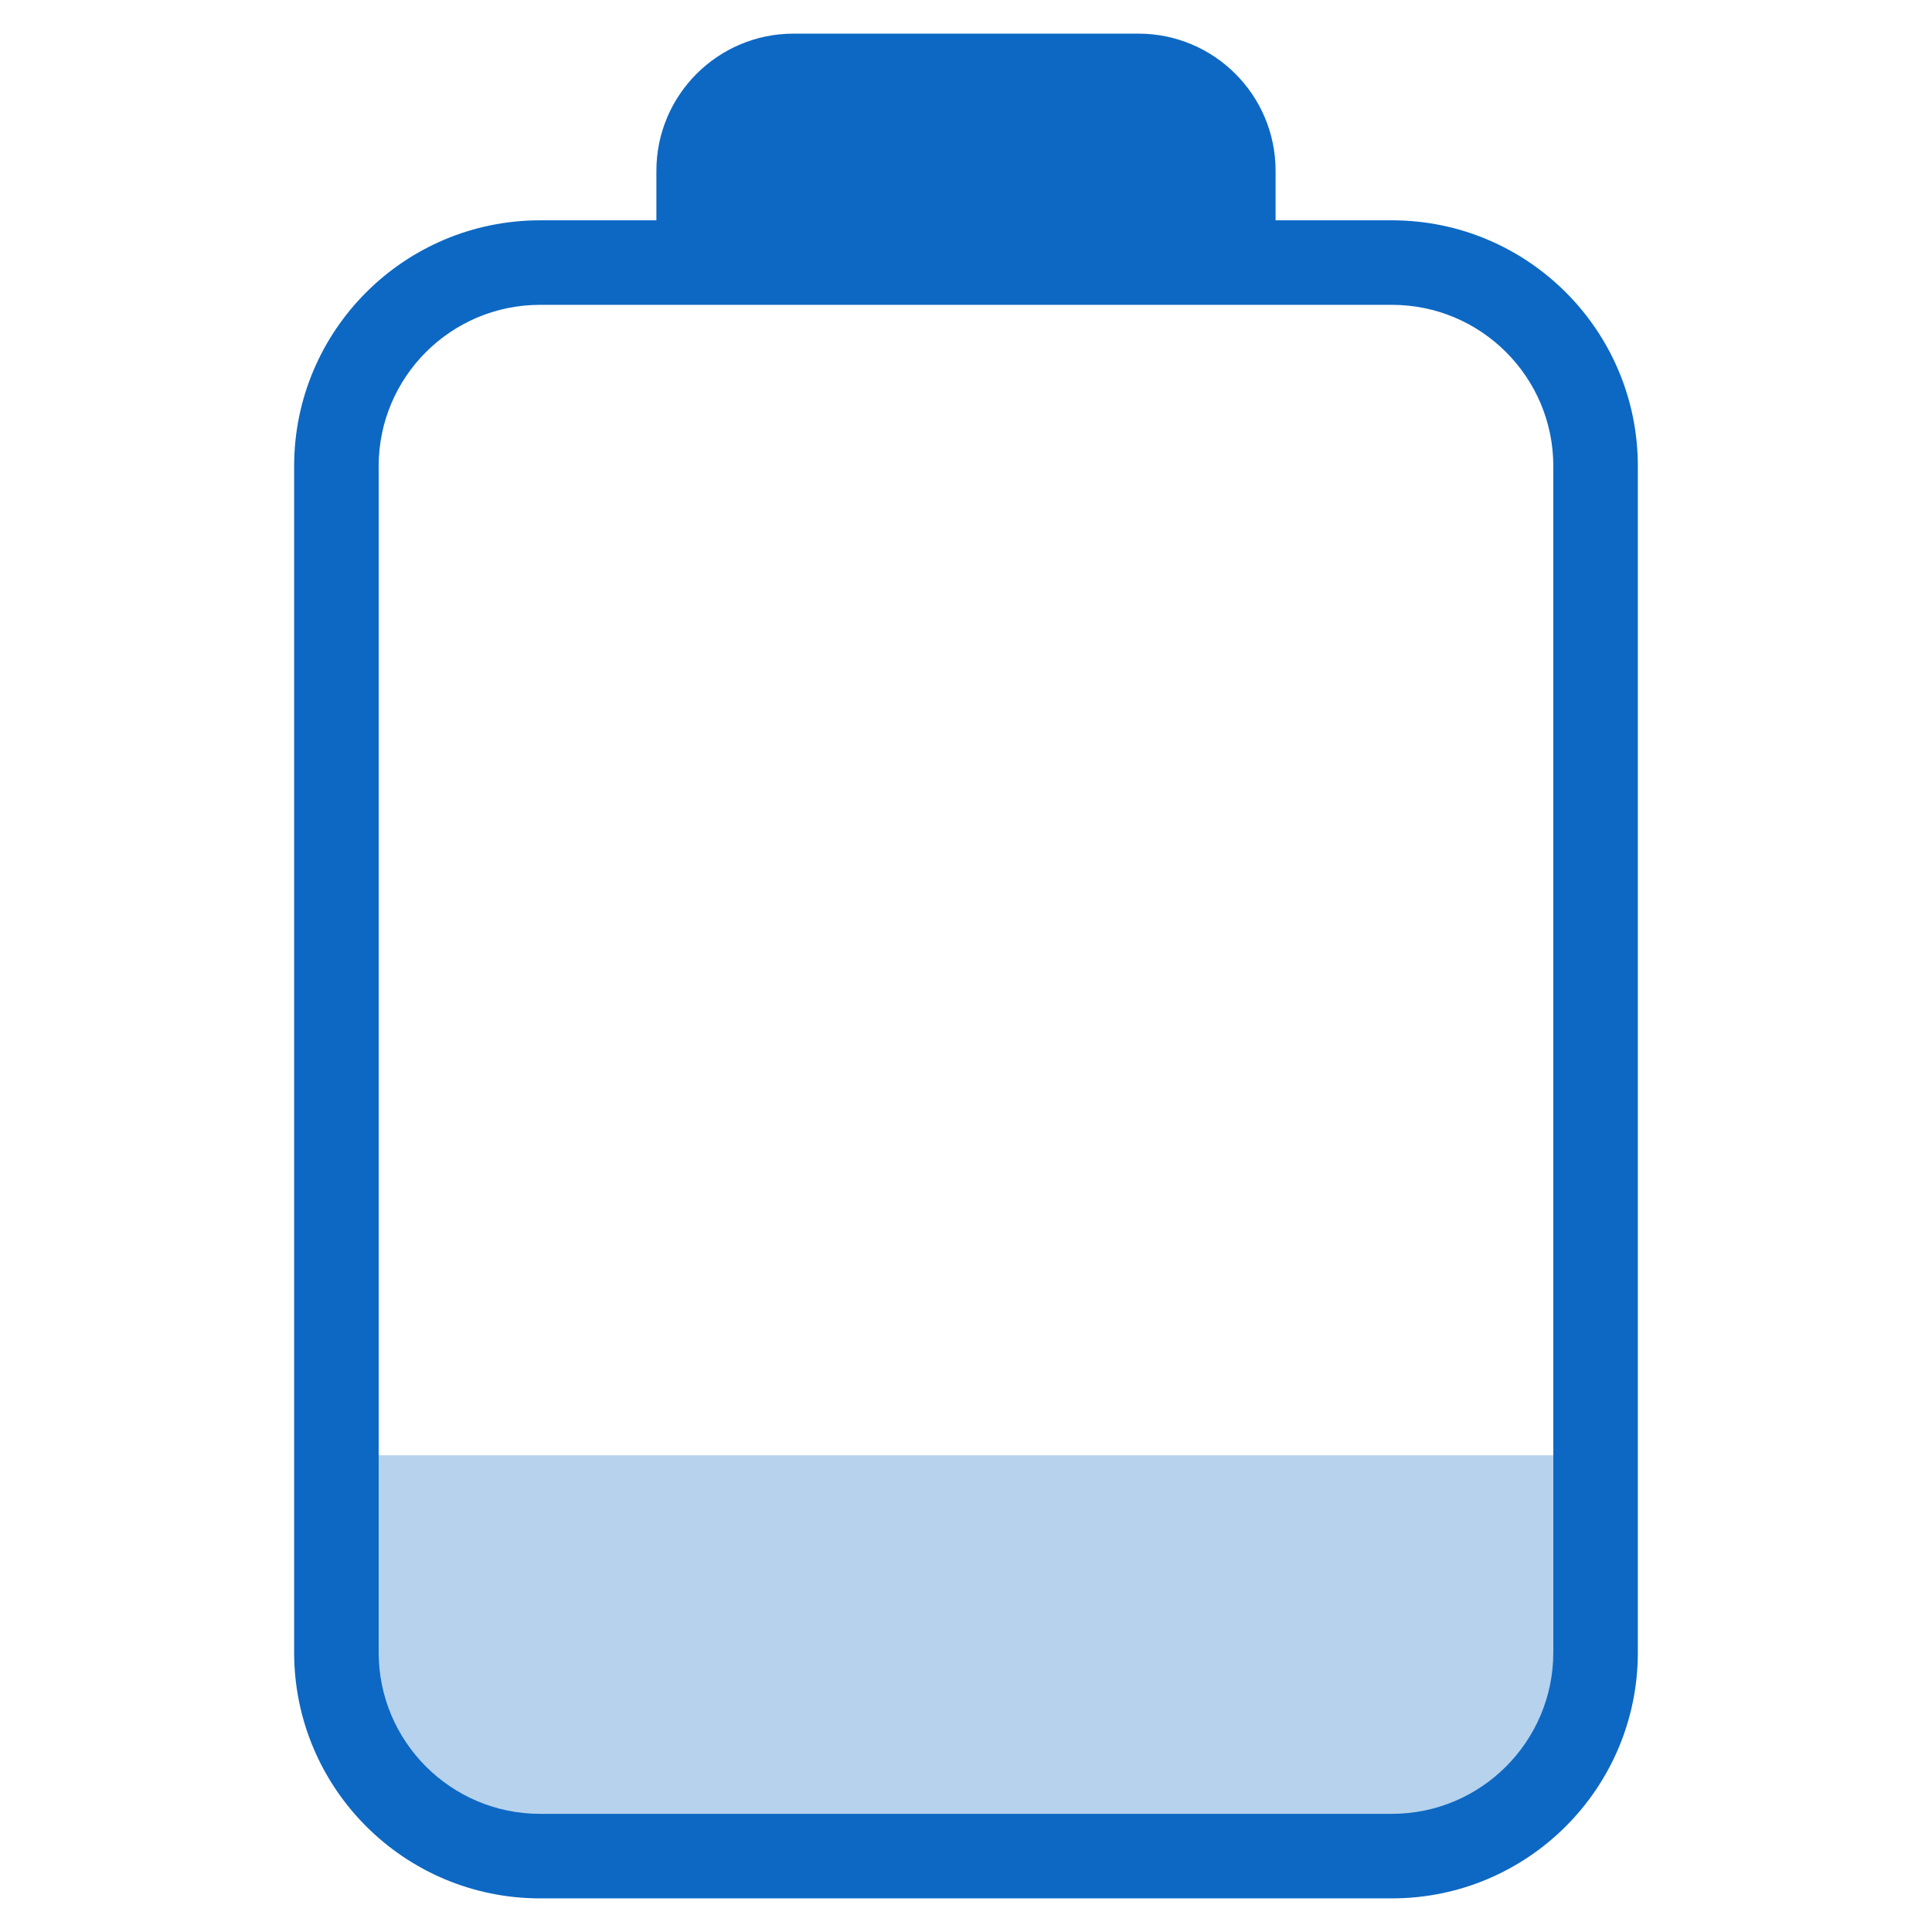
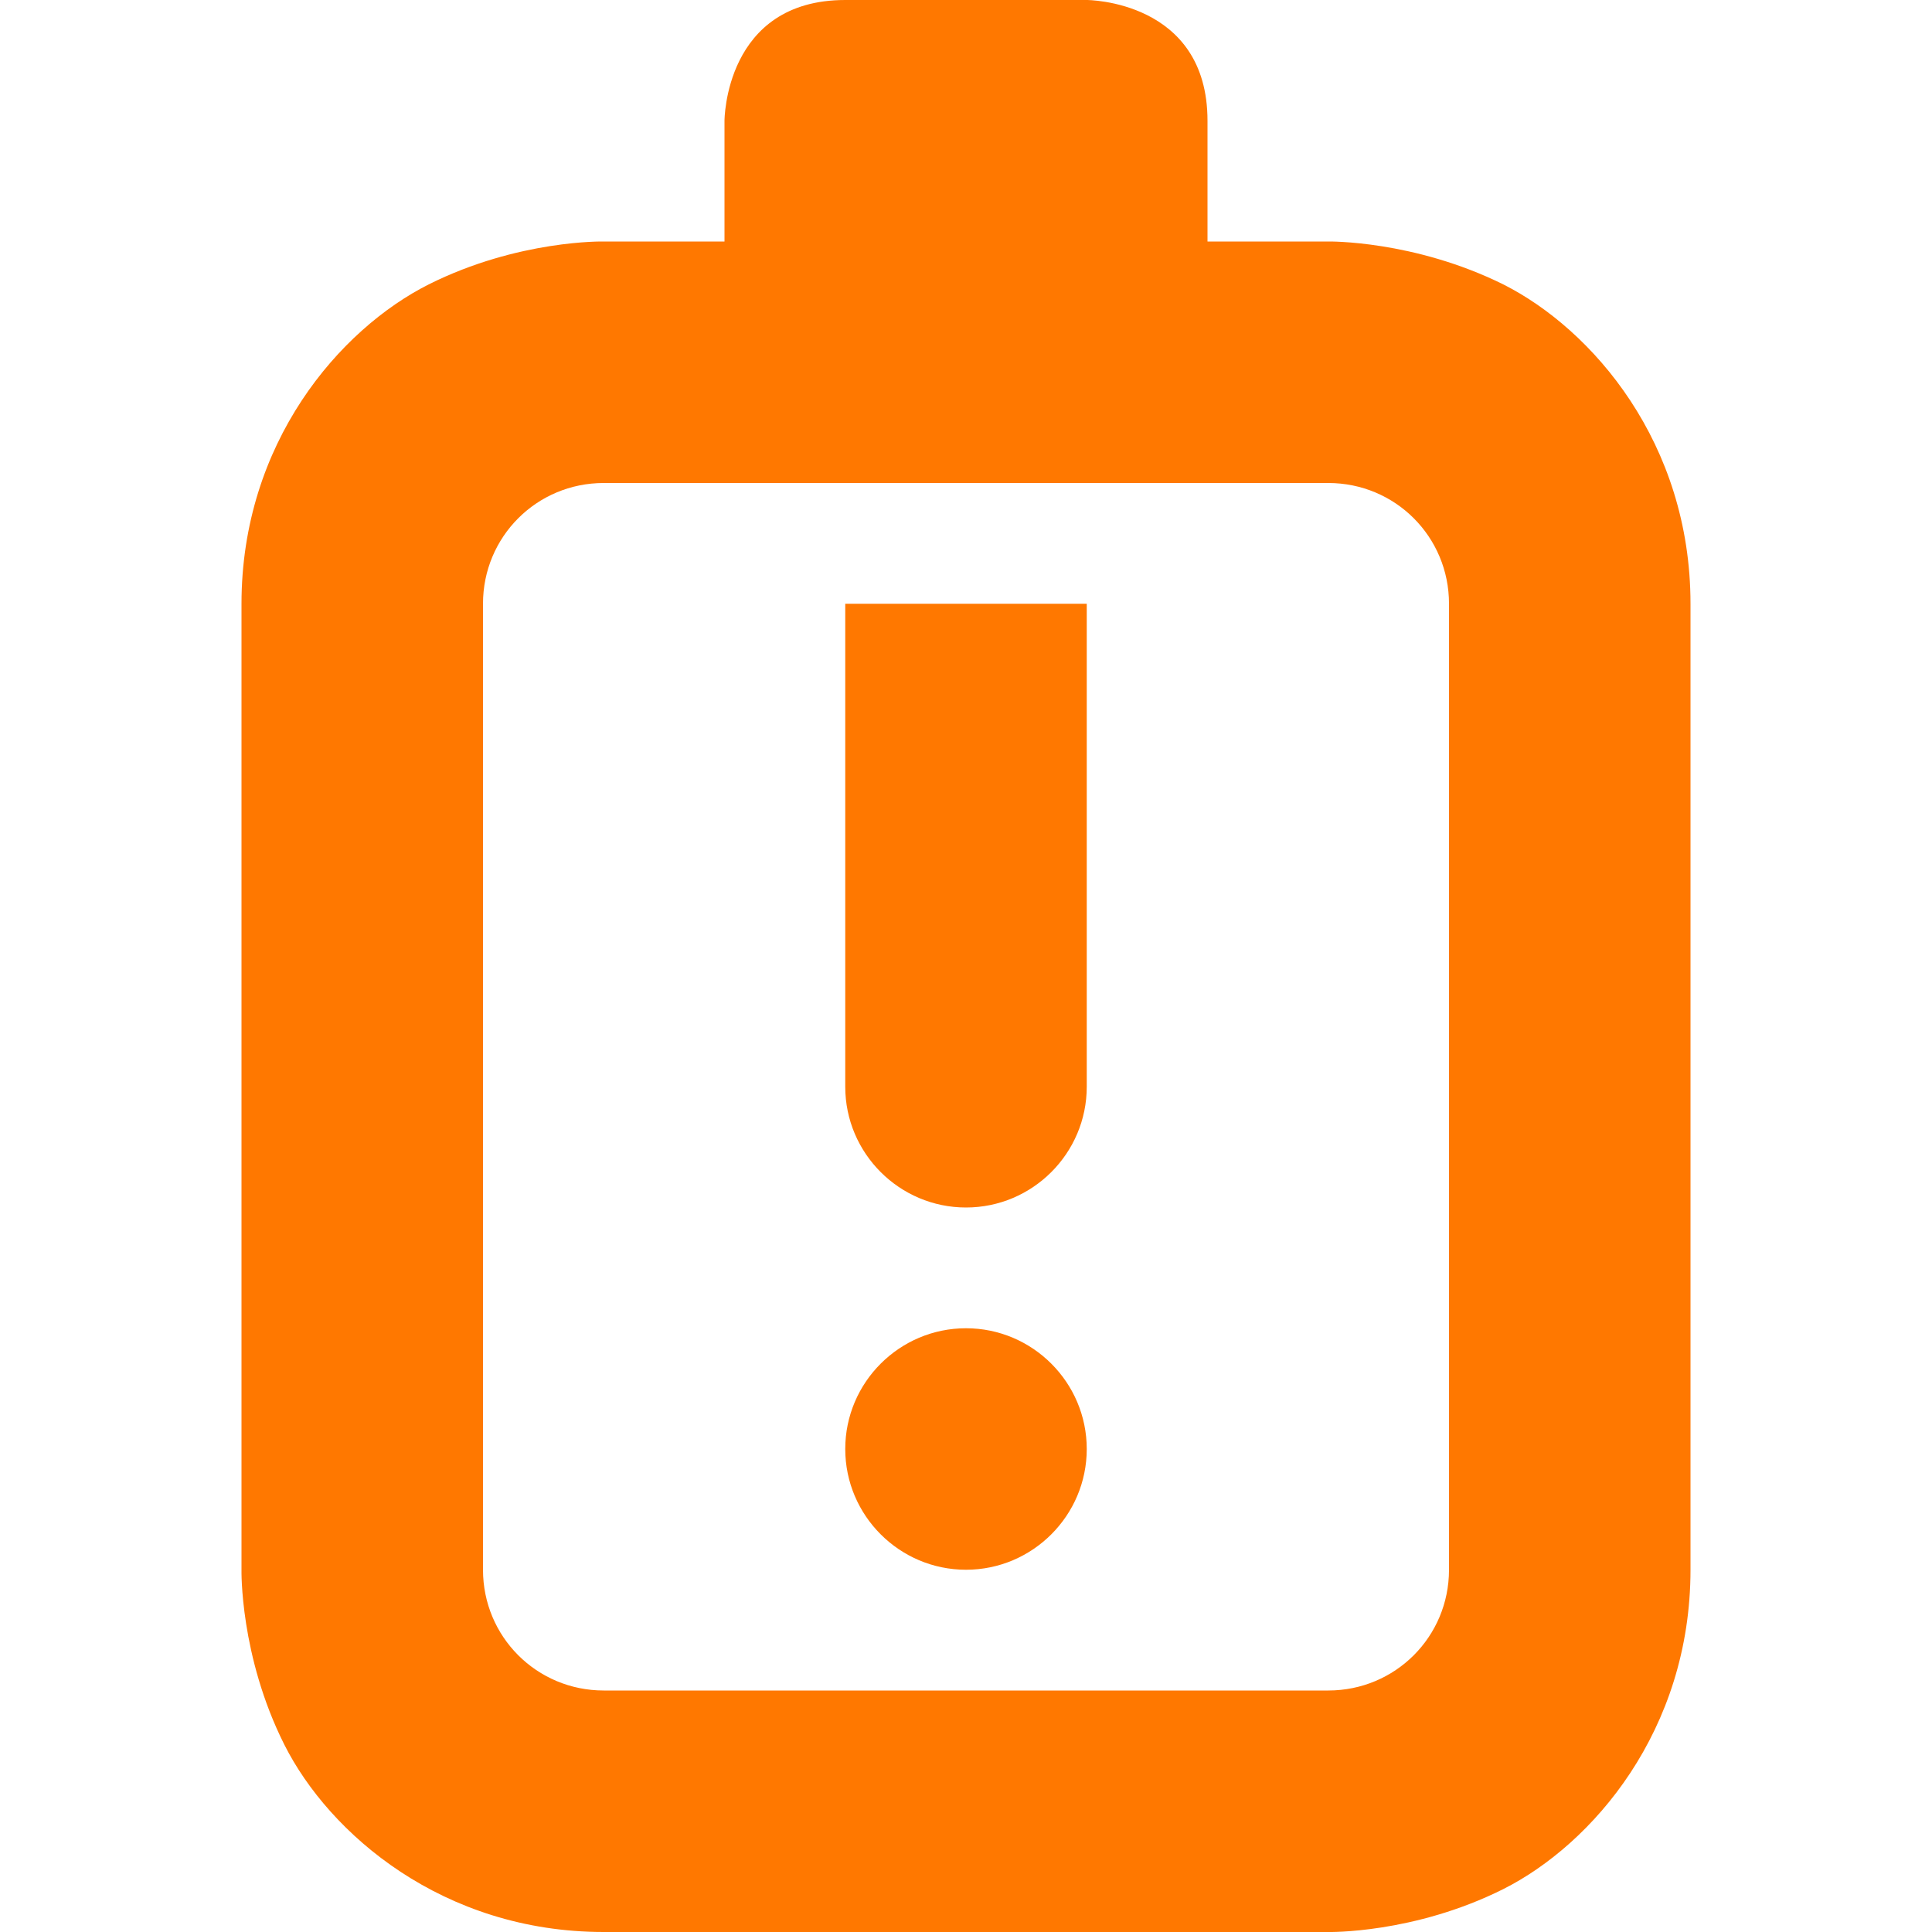
- <svg xmlns="http://www.w3.org/2000/svg" style="clip-rule:evenodd;fill-rule:evenodd;stroke-linejoin:round;stroke-miterlimit:2" viewBox="0 0 16 16">
-   <path d="m3 12.052v1.948c0 0.554 0.446 1.199 1 1.199h8c0.554 0 1-0.645 1-1.199v-1.948h-10z" style="fill-opacity:.3;fill-rule:nonzero;fill:rgb(13,104,195)" />
-   <g transform="translate(-.186104 .028536)">
-     <path d="m5.622 1.796v-0.41c0-0.627 0.509-1.136 1.136-1.136h2.856c0.627 0 1.136 0.509 1.136 1.136v0.41h0.963c1.125 0 2.037 0.912 2.037 2.036v9.824c0 1.125-0.912 2.037-2.037 2.037h-7.054c-1.125 0-2.037-0.912-2.037-2.037v-9.824c0-1.124 0.912-2.036 2.037-2.036h0.963zm-0.963 0.7h7.054c0.738 0 1.337 0.598 1.337 1.336v9.824c0 0.738-0.599 1.337-1.337 1.337h-7.054c-0.738 0-1.337-0.599-1.337-1.337v-9.824c0-0.738 0.599-1.336 1.337-1.336z" fill="#0d68c3" />
+ <svg xmlns="http://www.w3.org/2000/svg" width="16px" height="16px" viewBox="0 0 16 16" version="1.1">
+   <g id="surface1762771">
+     <path style=" stroke:none;fill-rule:nonzero;fill:rgb(100%,47.059%,0%);fill-opacity:1;" d="M 9 12 C 9 12.551 8.551 13 8 13 C 7.449 13 7 12.551 7 12 C 7 11.449 7.449 11 8 11 C 8.551 11 9 11.449 9 12 Z M 9 12 " />
+     <path style=" stroke:none;fill-rule:nonzero;fill:rgb(100%,47.059%,0%);fill-opacity:1;" d="M 7 0 C 6 0 6 1 6 1 L 6 2 L 5 2 C 5 2 4.293 1.984 3.551 2.355 C 2.812 2.727 2 3.668 2 5 L 2 13 C 2 13 1.984 13.711 2.355 14.449 C 2.727 15.188 3.668 16 5 16 L 11 16 C 11 16 11.707 16.016 12.449 15.645 C 13.188 15.273 14 14.332 14 13 L 14 5 C 14 3.668 13.188 2.727 12.449 2.355 C 11.707 1.988 11 2 11 2 L 10 2 L 10 1 C 10 0 9 0 9 0 Z M 11 4 C 11.555 4 12 4.445 12 5 L 12 13 C 12 13.555 11.555 14 11 14 L 5 14 C 4.445 14 4 13.555 4 13 L 4 5 C 4 4.445 4.445 4 5 4 Z M 11 4 " />
+     <path style=" stroke:none;fill-rule:nonzero;fill:rgb(100%,47.059%,0%);fill-opacity:1;" d="M 7 5 L 7 9 C 7 9.551 7.449 10 8 10 C 8.551 10 9 9.551 9 9 L 9 5 Z M 7 5 " />
  </g>
</svg>
